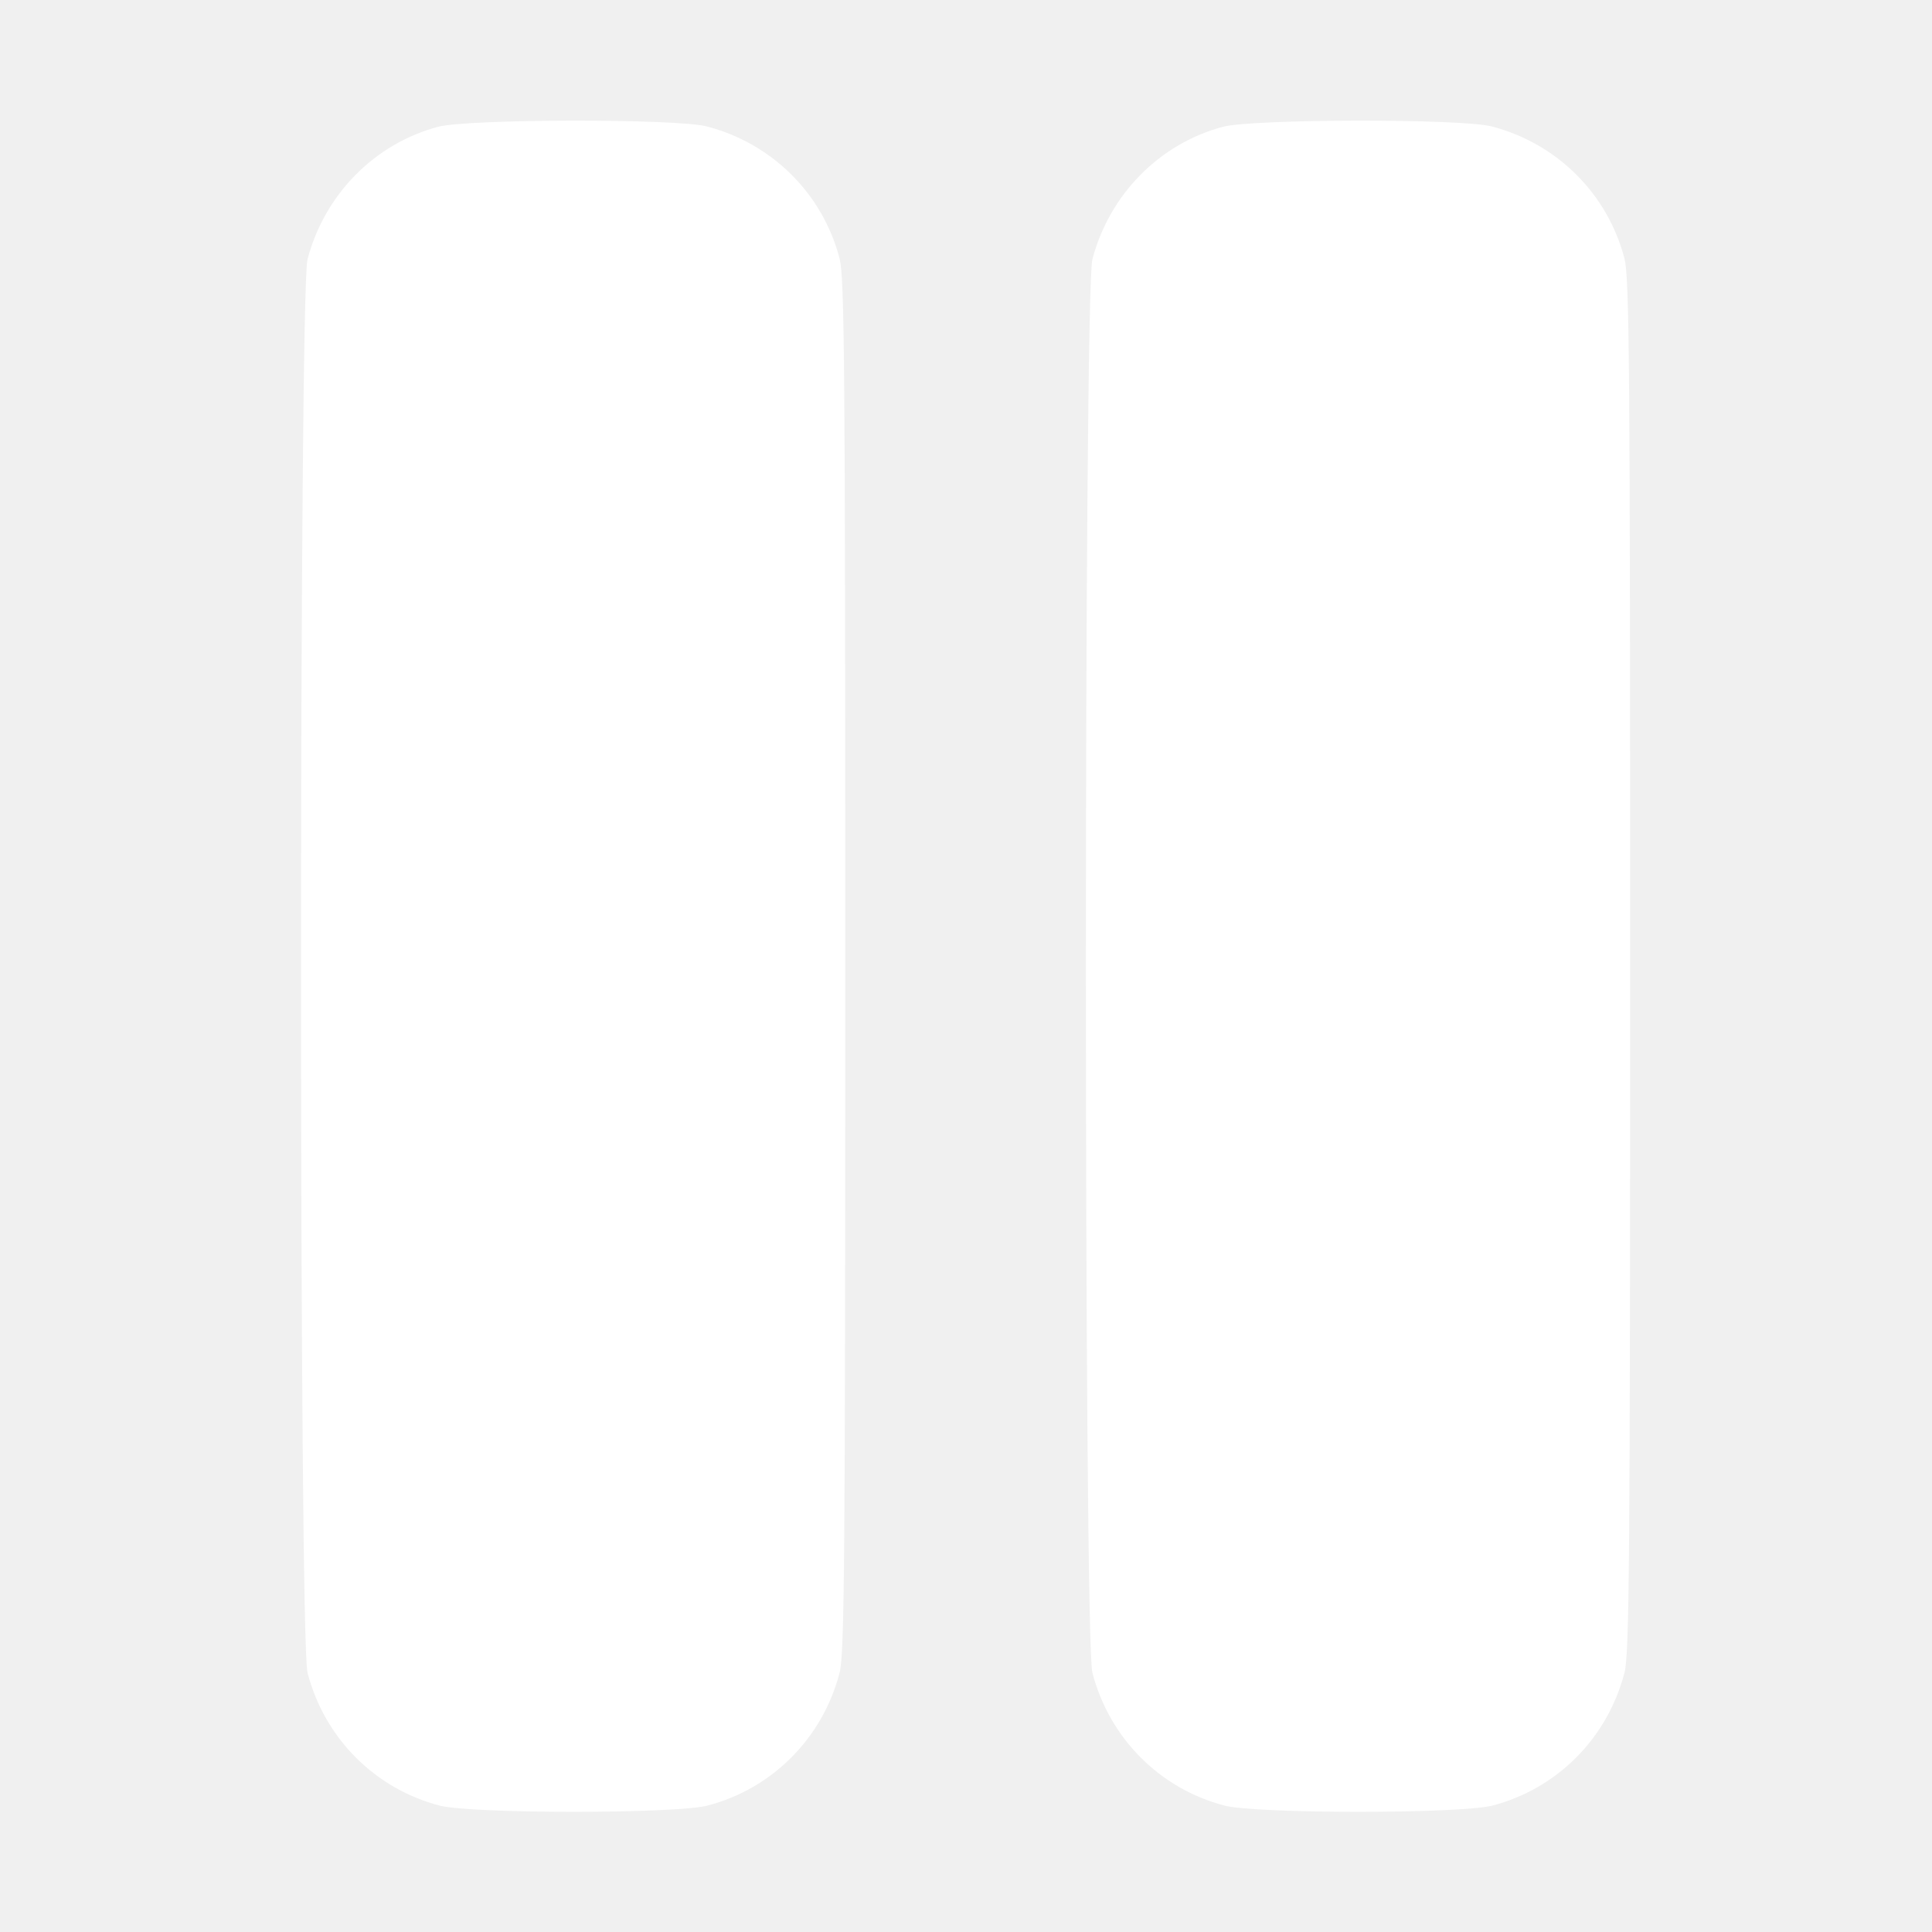
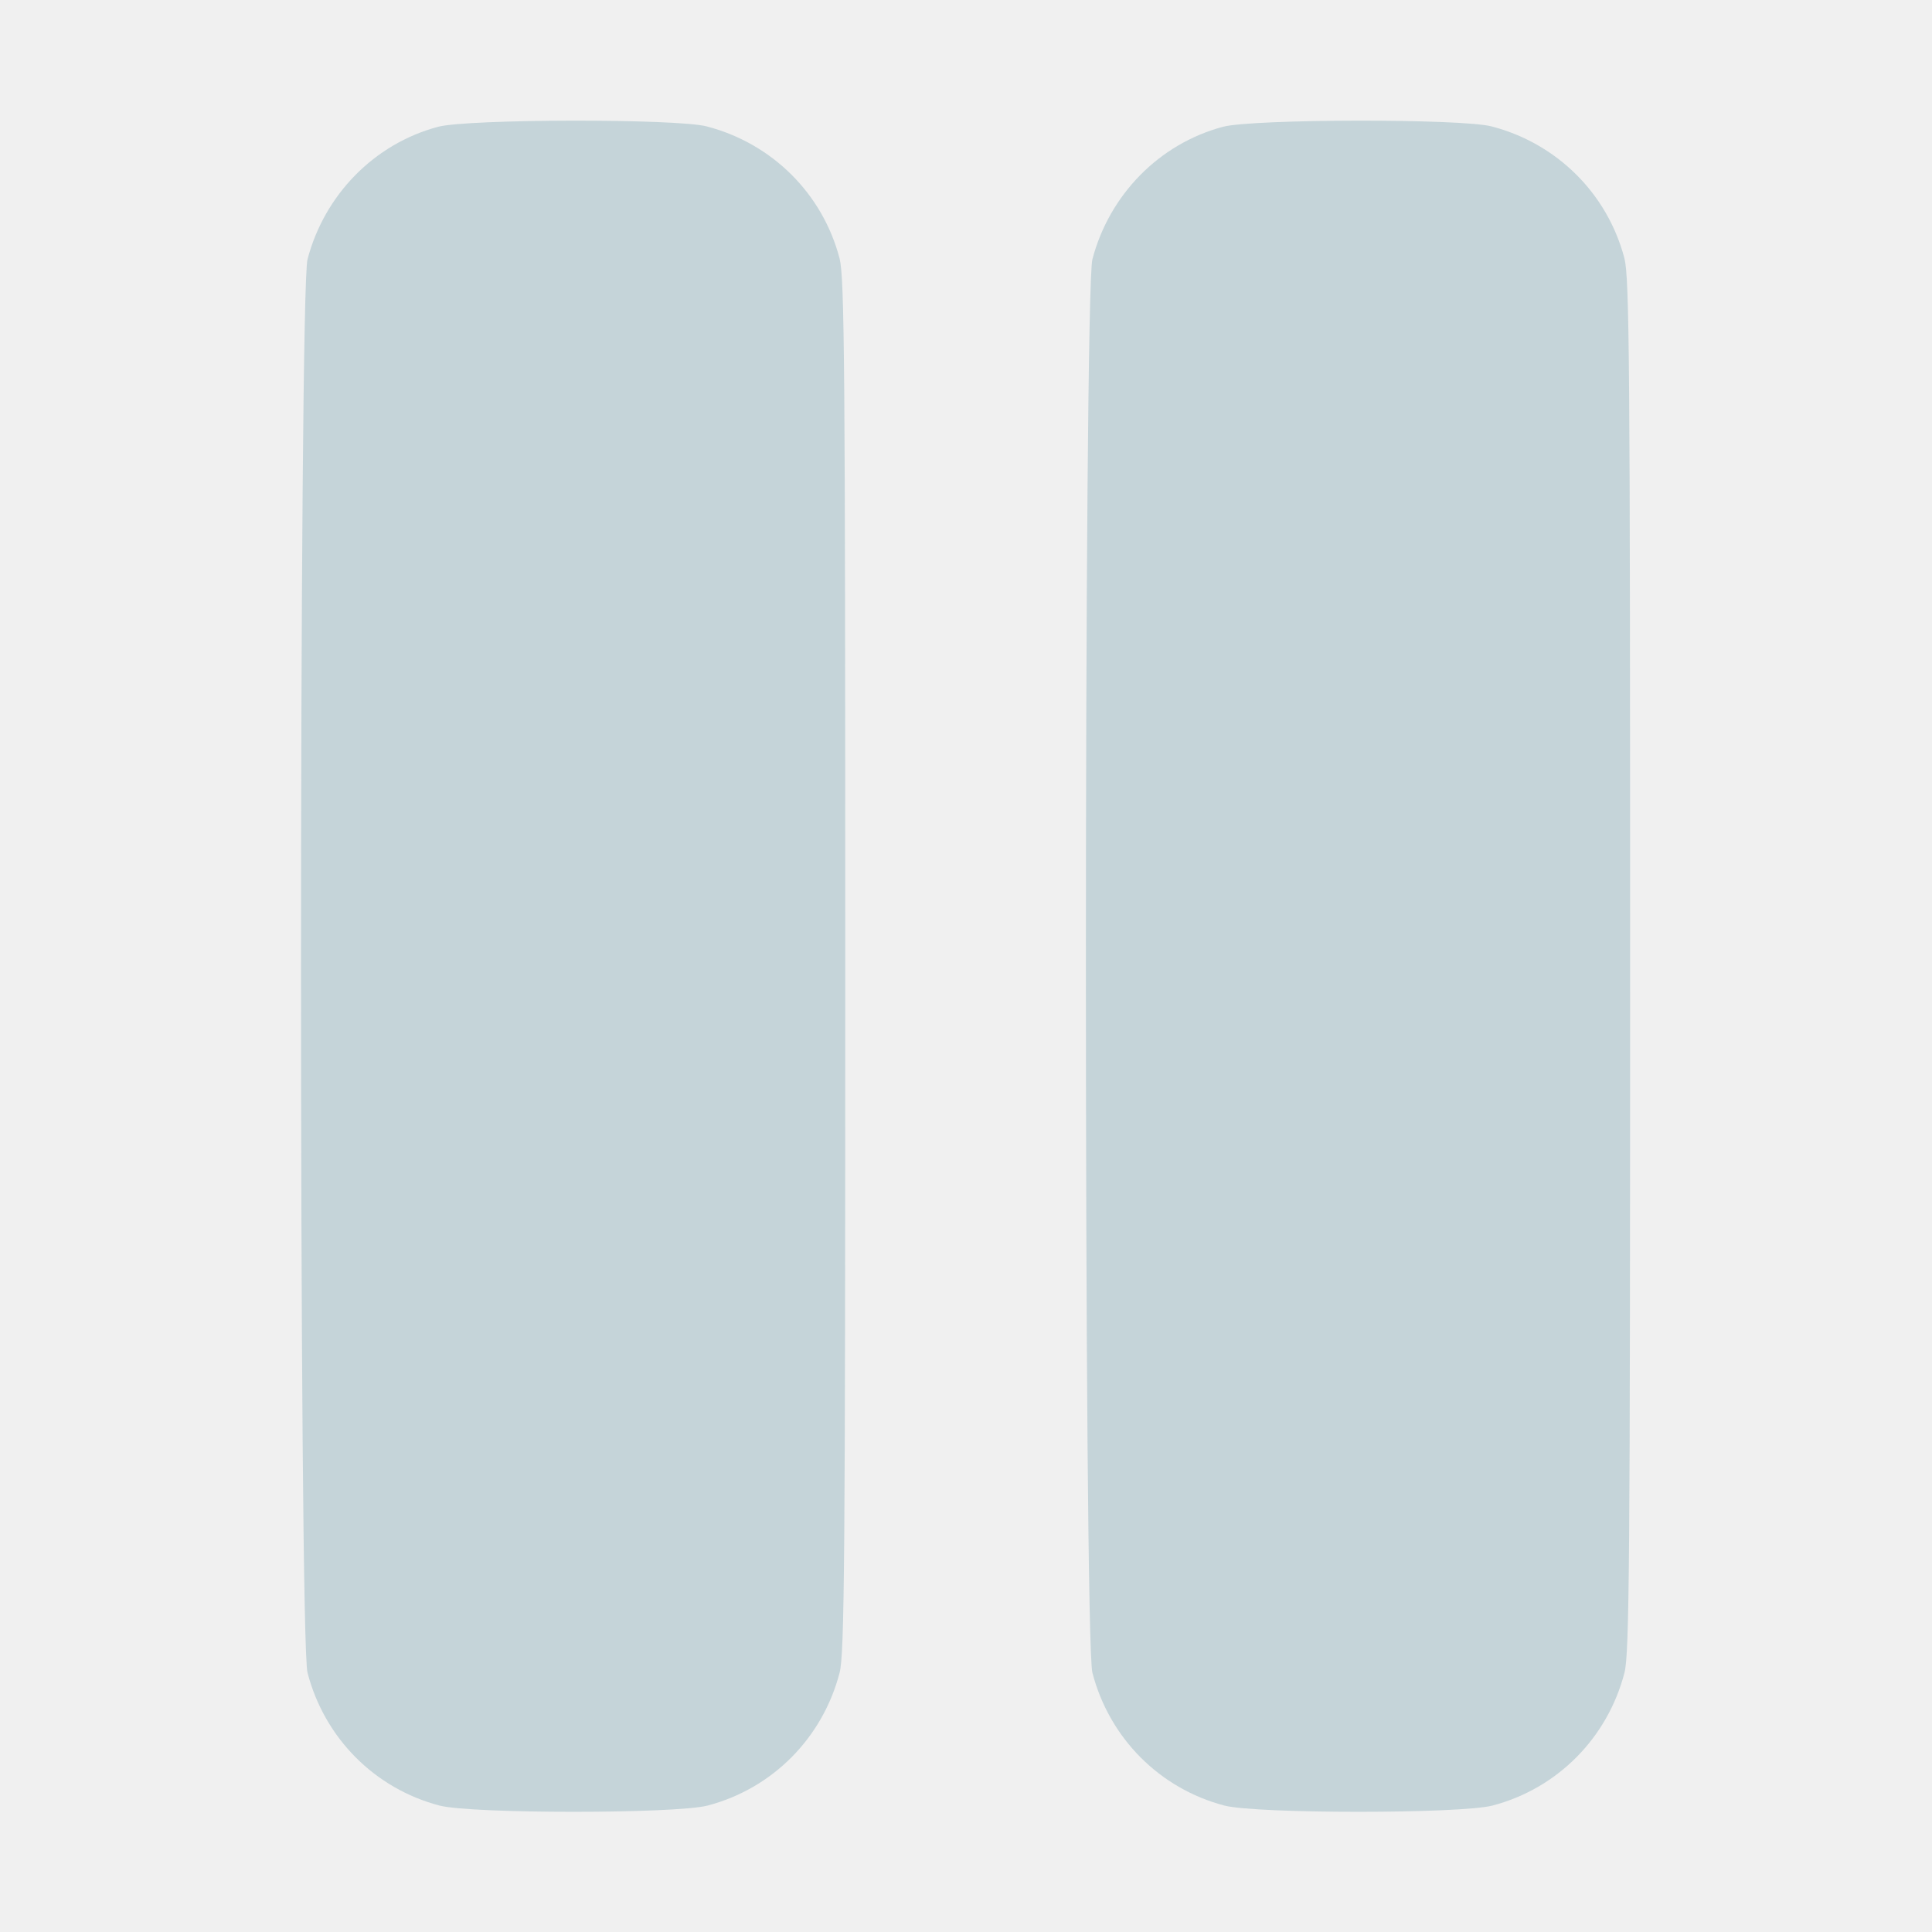
<svg xmlns="http://www.w3.org/2000/svg" version="1.0" width="512pt" height="512pt" viewBox="0 0 512 512" preserveAspectRatio="xMidYMid meet">
-   <g transform="translate(0,512) scale(0.1,-0.1)" fill="#ffffff" stroke="none">
+   <g transform="translate(0,512) scale(0.1,-0.1)" fill="#c5d4d9" stroke="none">
    <path d="M1161 4784 c-169 -45 -301 -180 -346 -351 -23 -86 -23 -3660 0 -3746 45 -173 178 -307 350 -352 86 -22 624 -22 710 0 172 45 305 179 350 352 13 50 15 296 15 1873 0 1598 -2 1823 -15 1875 -45 172 -179 305 -352 350 -81 21 -633 20 -712 -1z" />
    <path d="M3241 4784 c-169 -45 -301 -180 -346 -351 -23 -86 -23 -3660 0 -3746 45 -173 178 -307 350 -352 86 -22 624 -22 710 0 172 45 305 179 350 352 13 50 15 296 15 1873 0 1598 -2 1823 -15 1875 -45 172 -179 305 -352 350 -81 21 -633 20 -712 -1z" />
  </g>
</svg>
